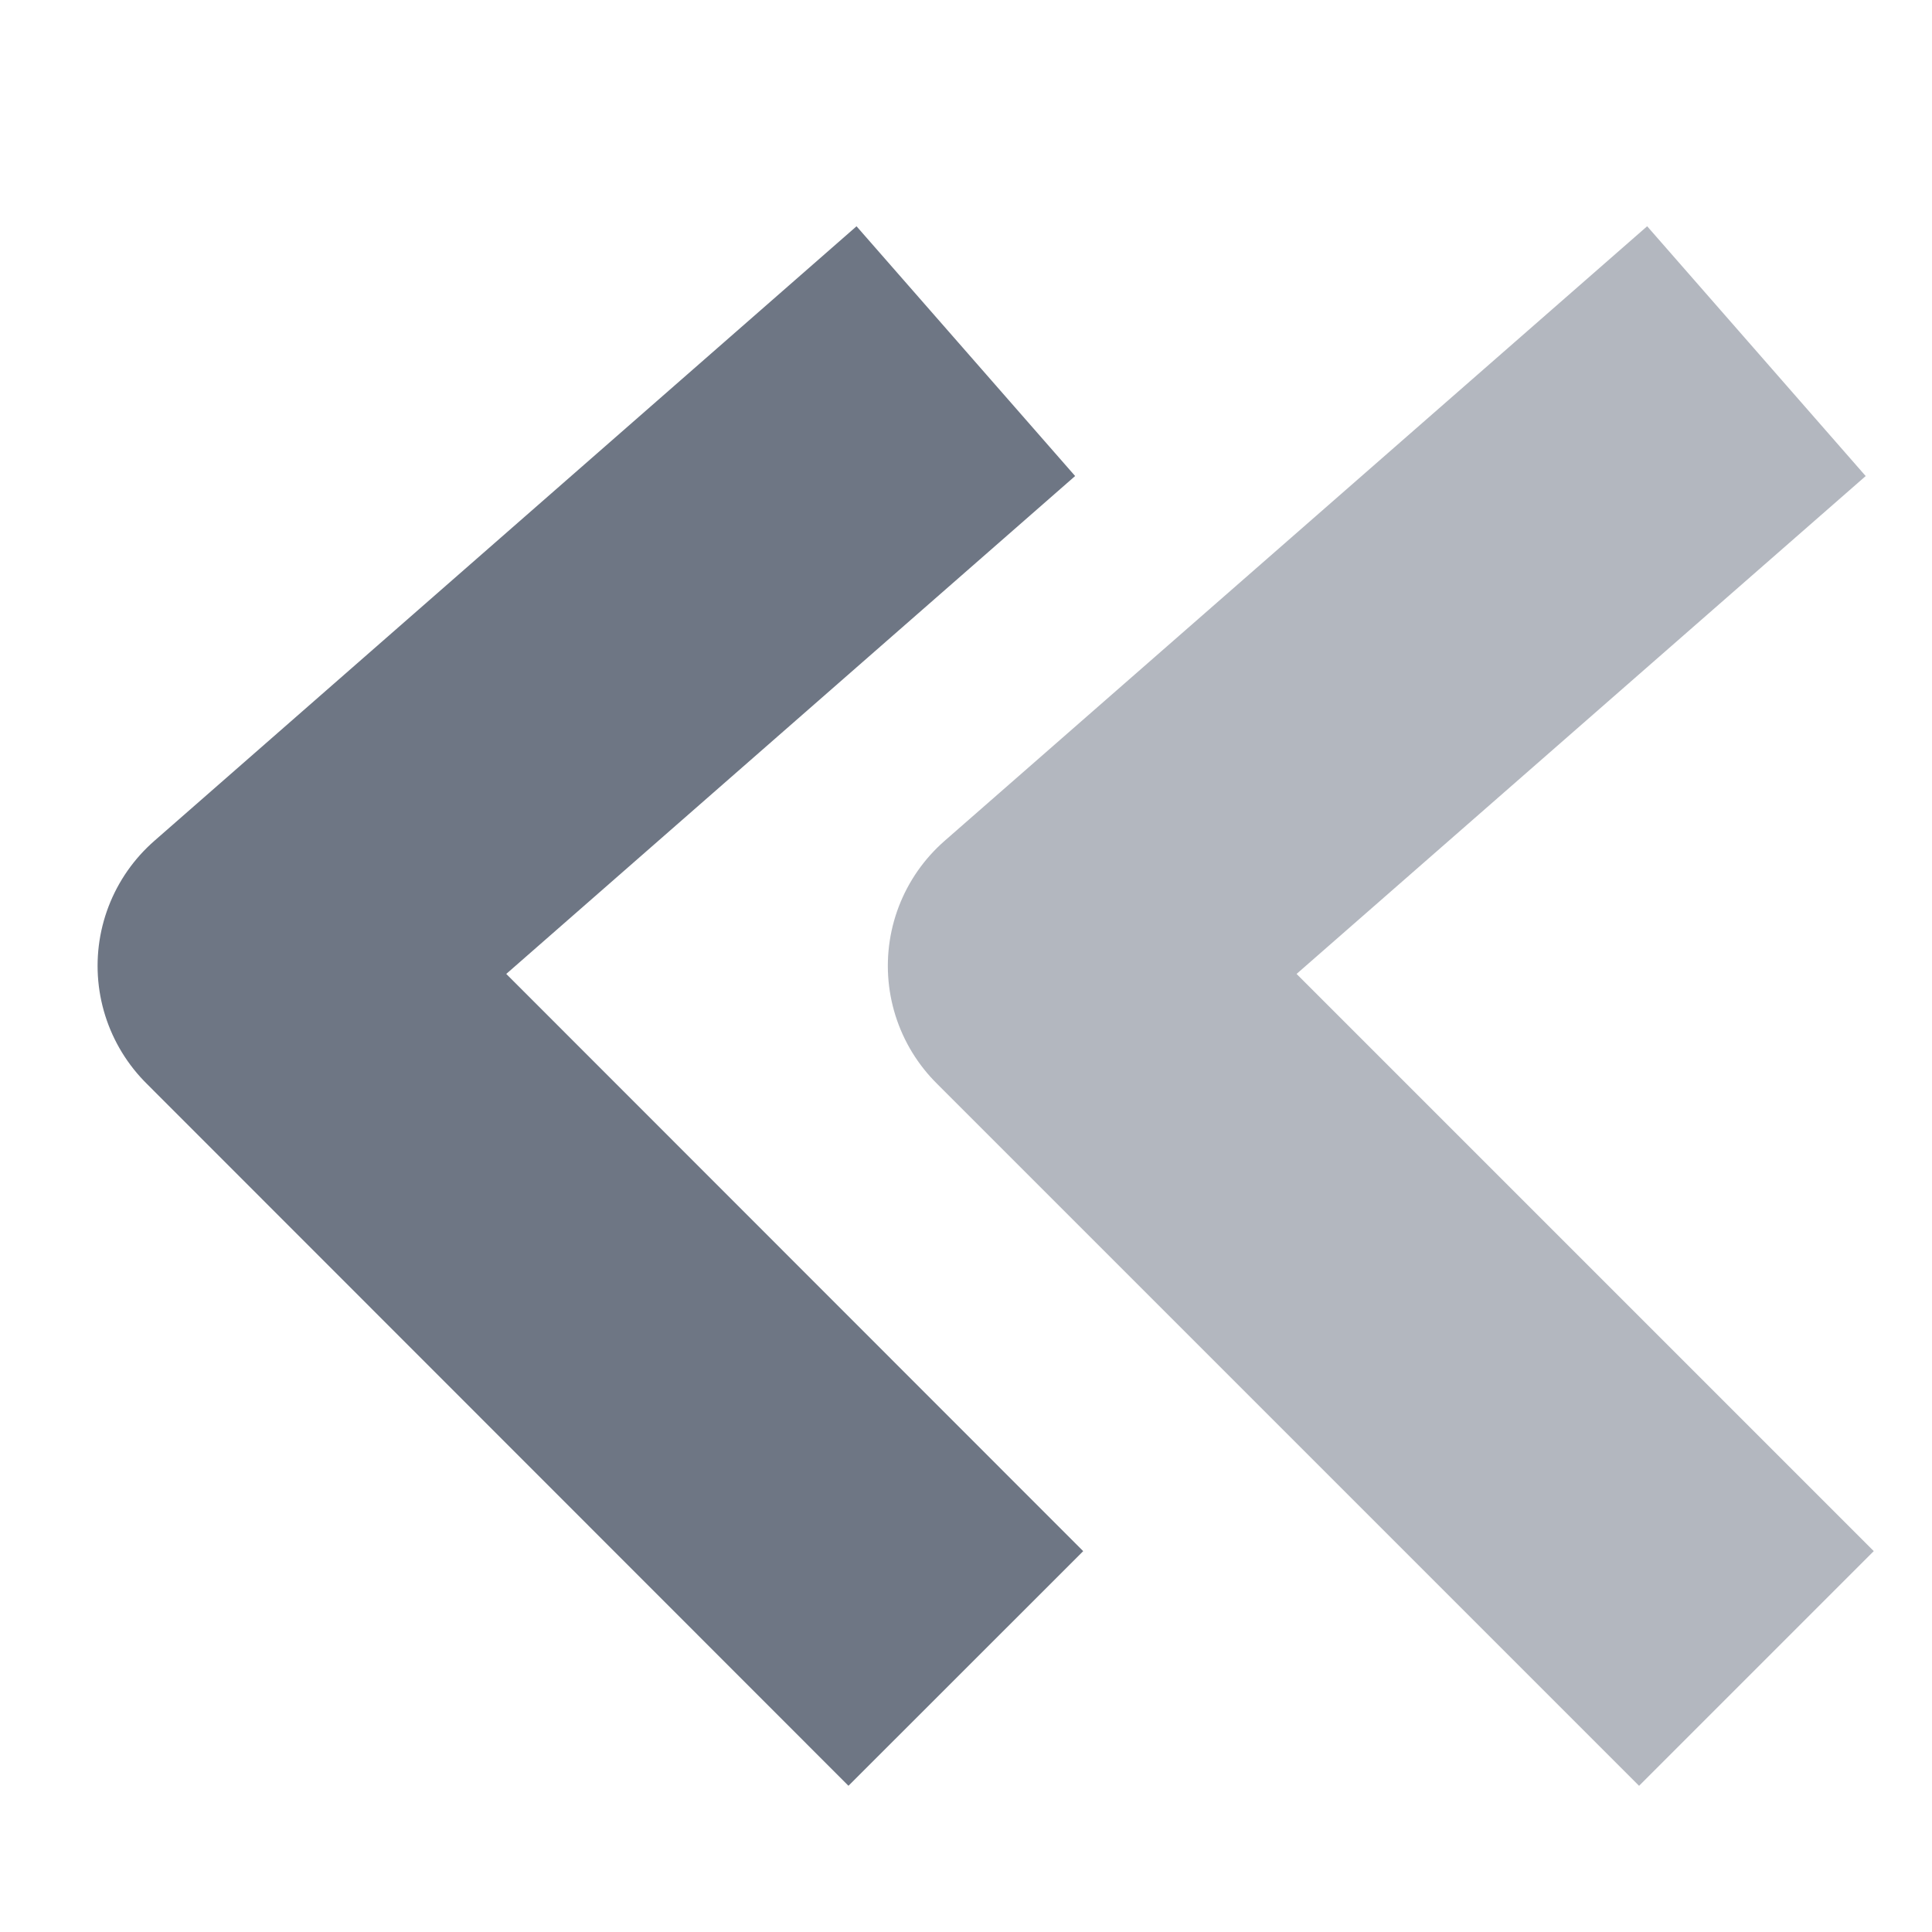
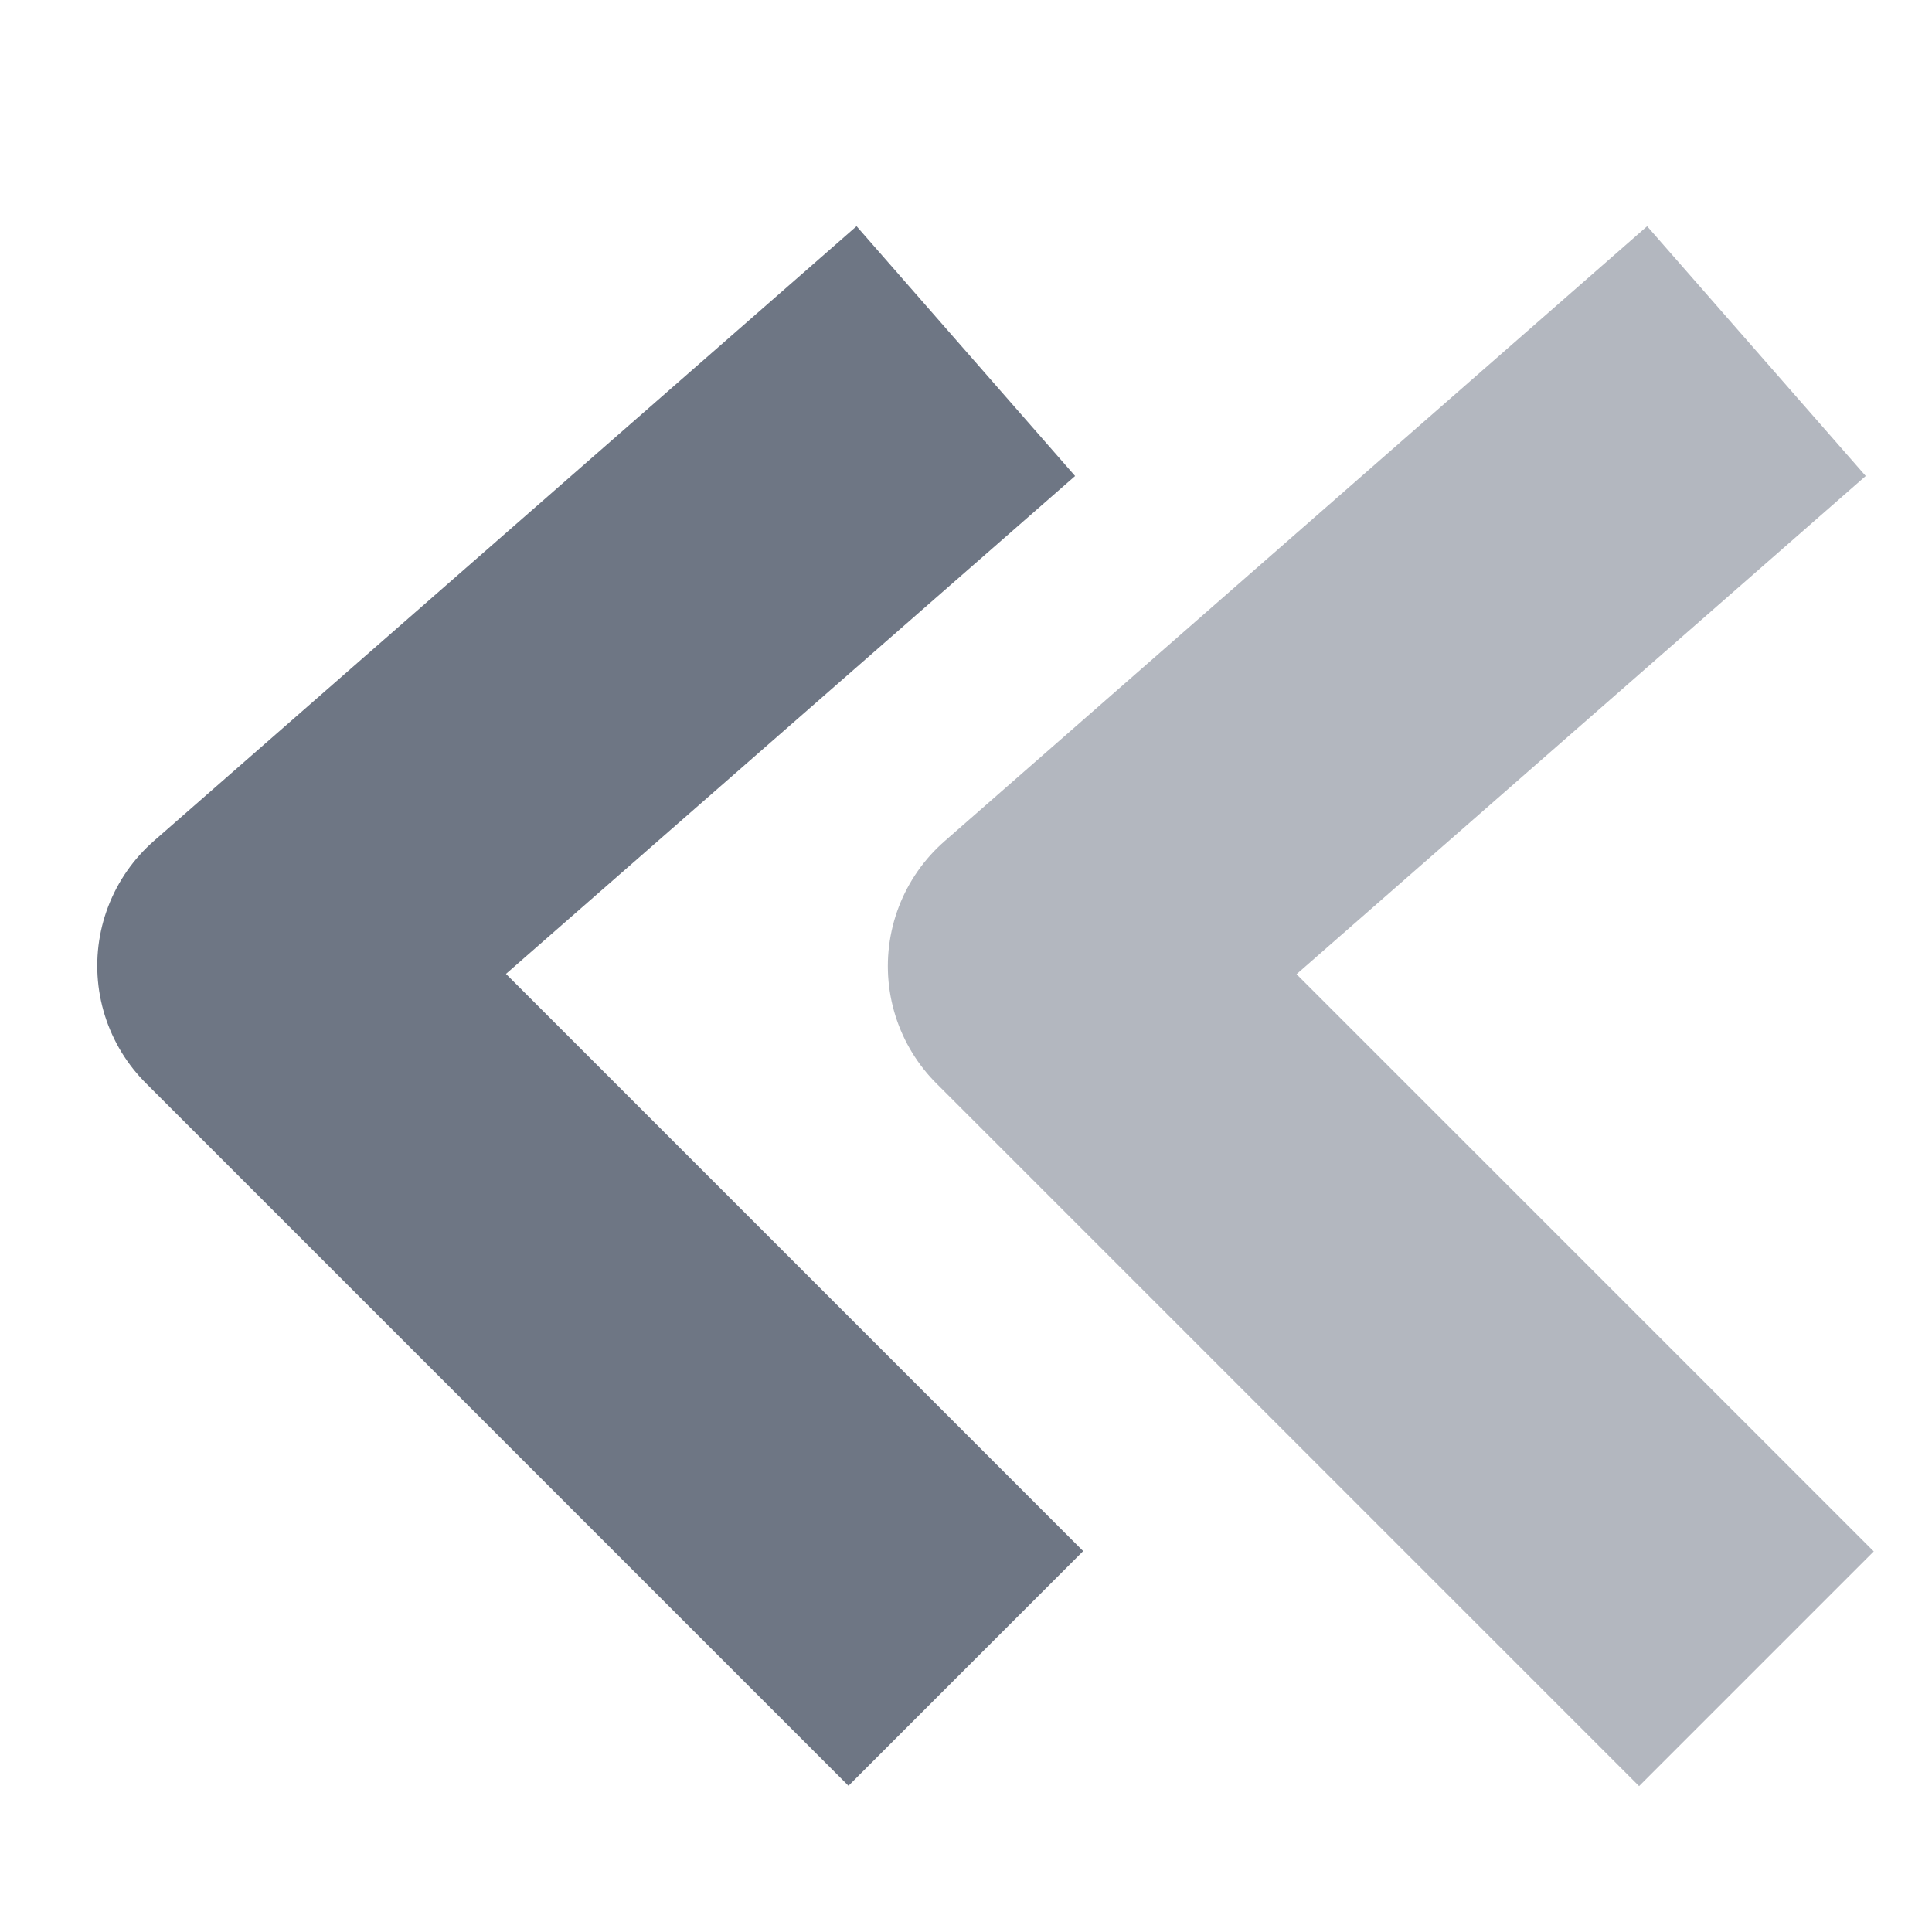
- <svg xmlns="http://www.w3.org/2000/svg" width="22" height="22" viewBox="0 0 5.821 5.821">
-   <g fill="none" stroke="#6e7684" stroke-linejoin="round">
-     <path d="M2.91 1.058L.794 2.91 2.91 5.027" />
-     <path d="M5.292 1.058L3.175 2.91l2.117 2.117" stroke-opacity=".521" />
+ <svg xmlns="http://www.w3.org/2000/svg" width="22" height="22" viewBox="0 0 5.821 5.821" version="1.1" id="svg8">
+   <defs id="defs2" />
+   <g id="layer1" transform="translate(0,-291.1791)">
+     <path style="fill:none;stroke:#6e7684;stroke-width:1;stroke-linecap:butt;stroke-linejoin:round;stroke-opacity:1;stroke-miterlimit:4;stroke-dasharray:none" d="m 2.91,292.237 -2.117,1.852 2.117,2.117" id="path12" />
+     <path id="path822" d="M 5.292,292.237 3.175,294.09 l 2.117,2.117" style="fill:none;stroke:#6e7684;stroke-width:1;stroke-linecap:butt;stroke-linejoin:round;stroke-miterlimit:4;stroke-dasharray:none;stroke-opacity:0.521" />
  </g>
</svg>
